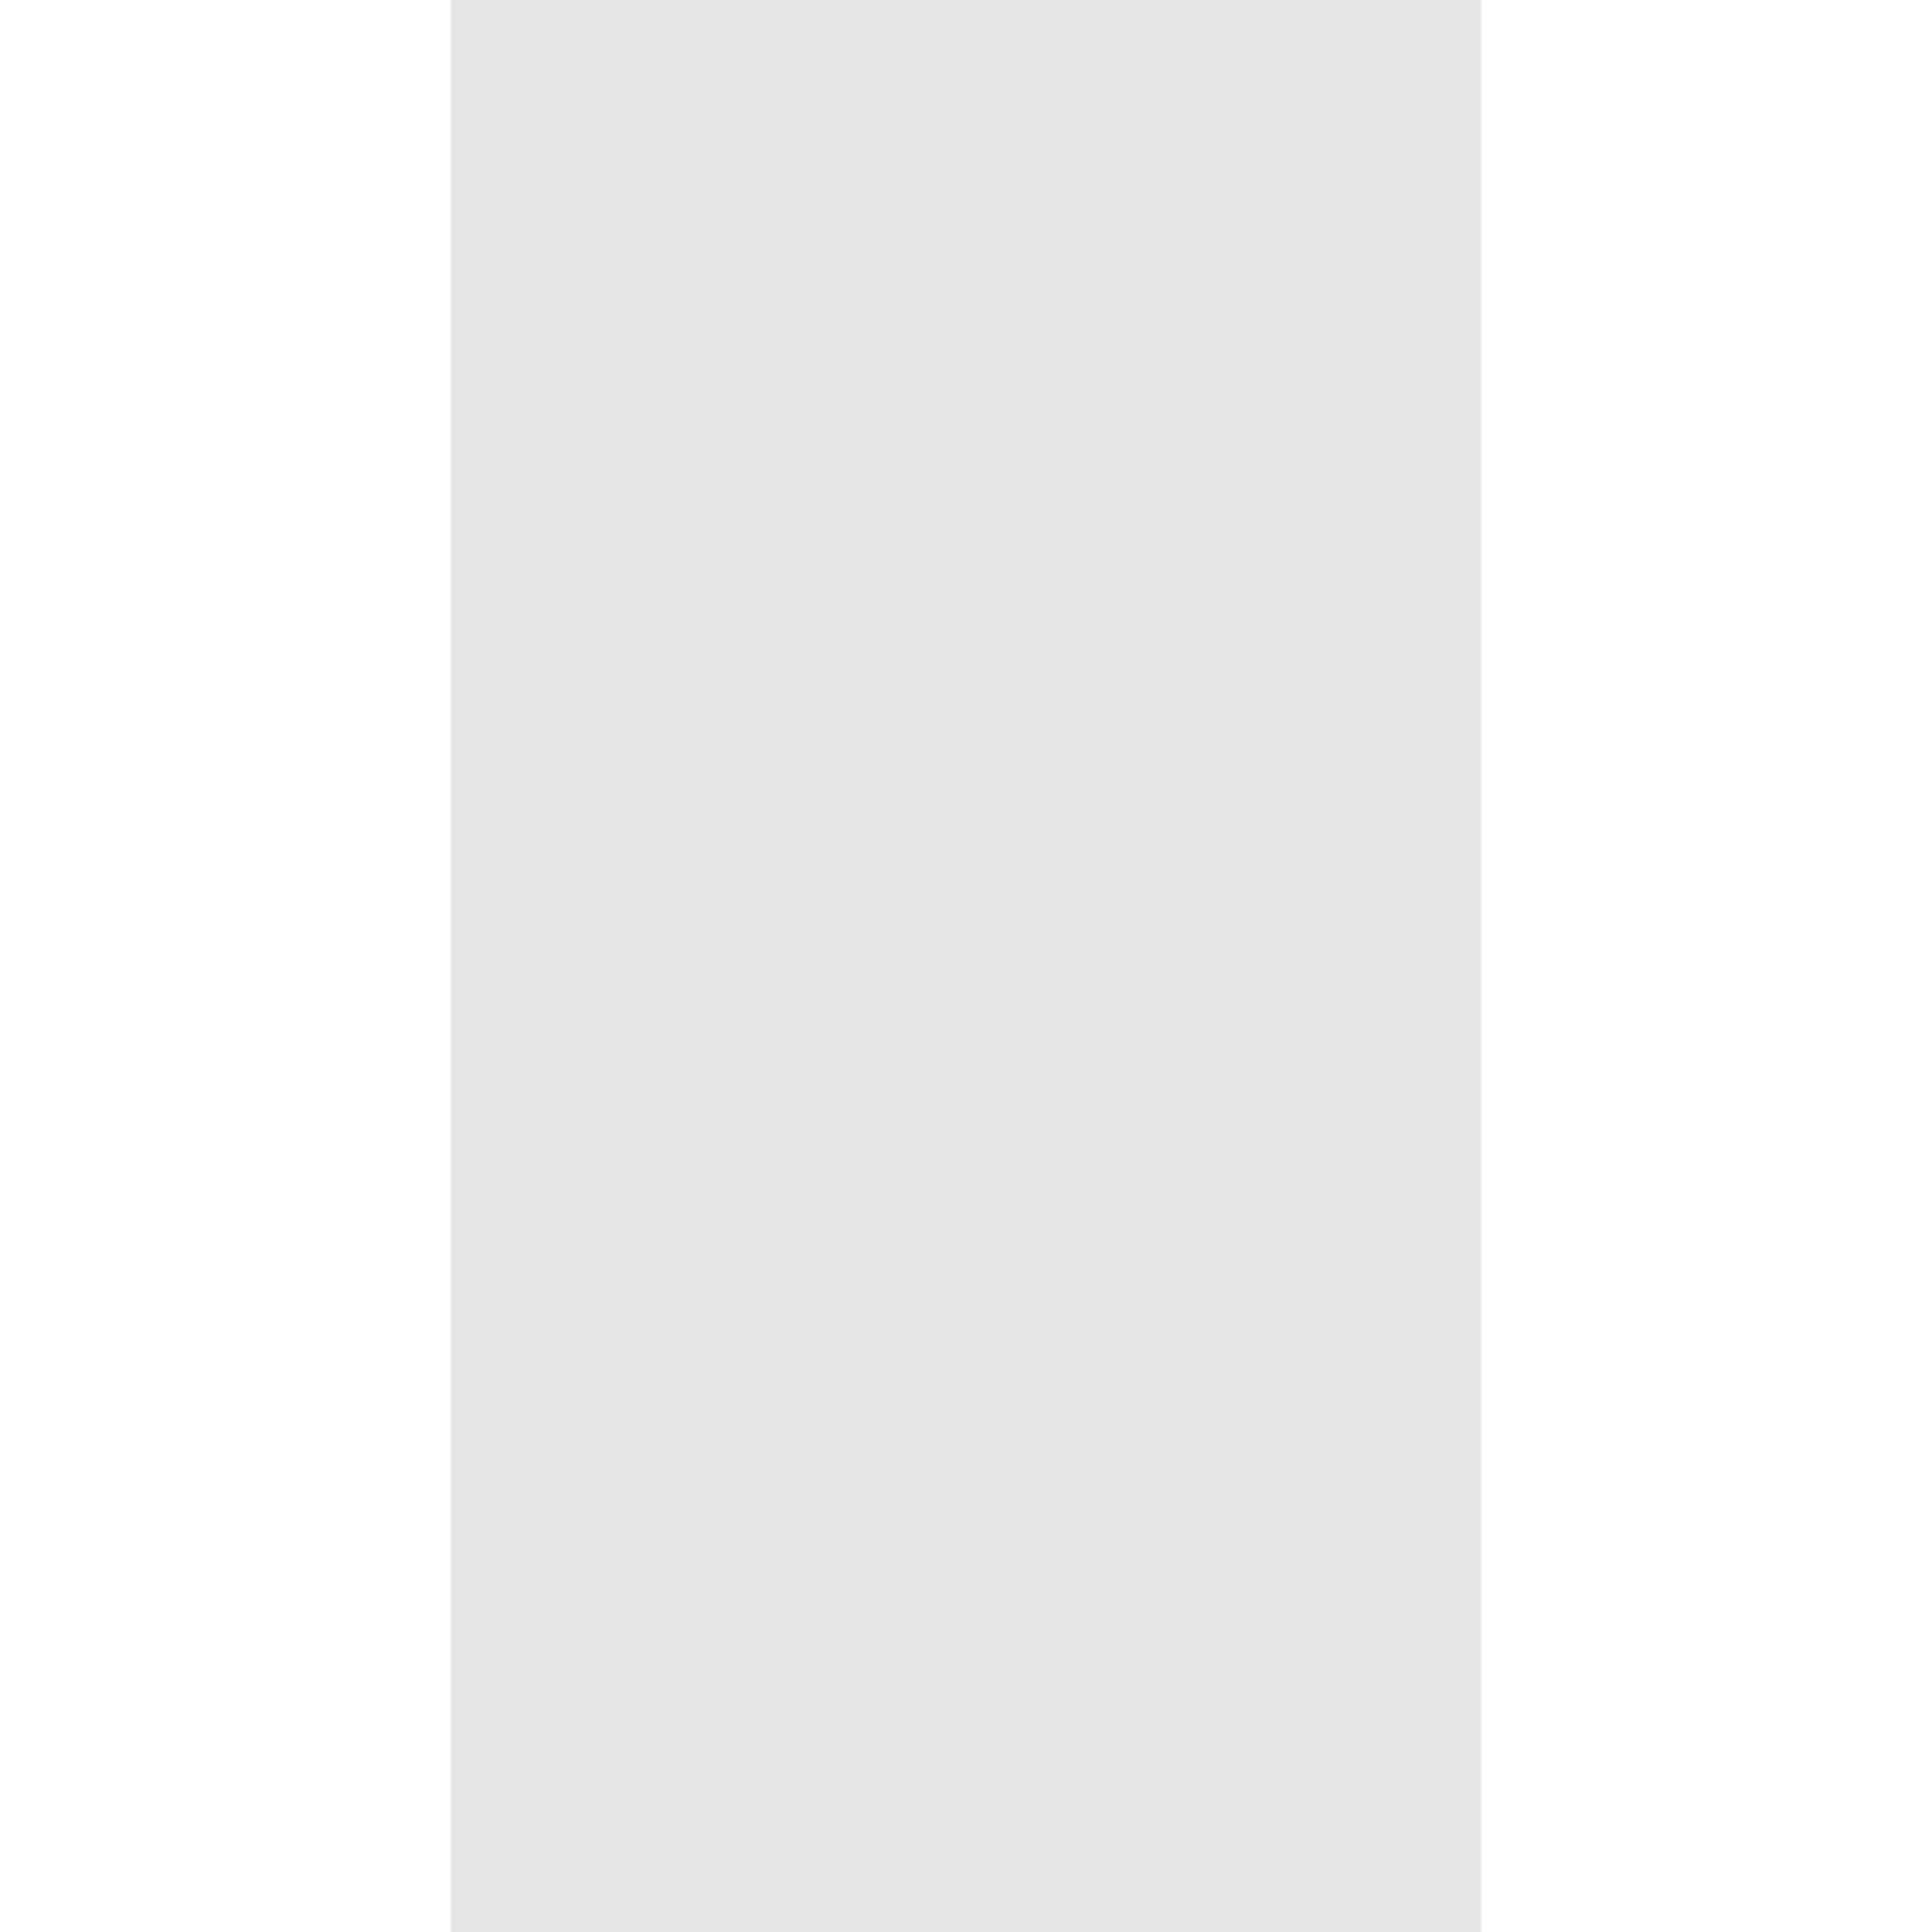
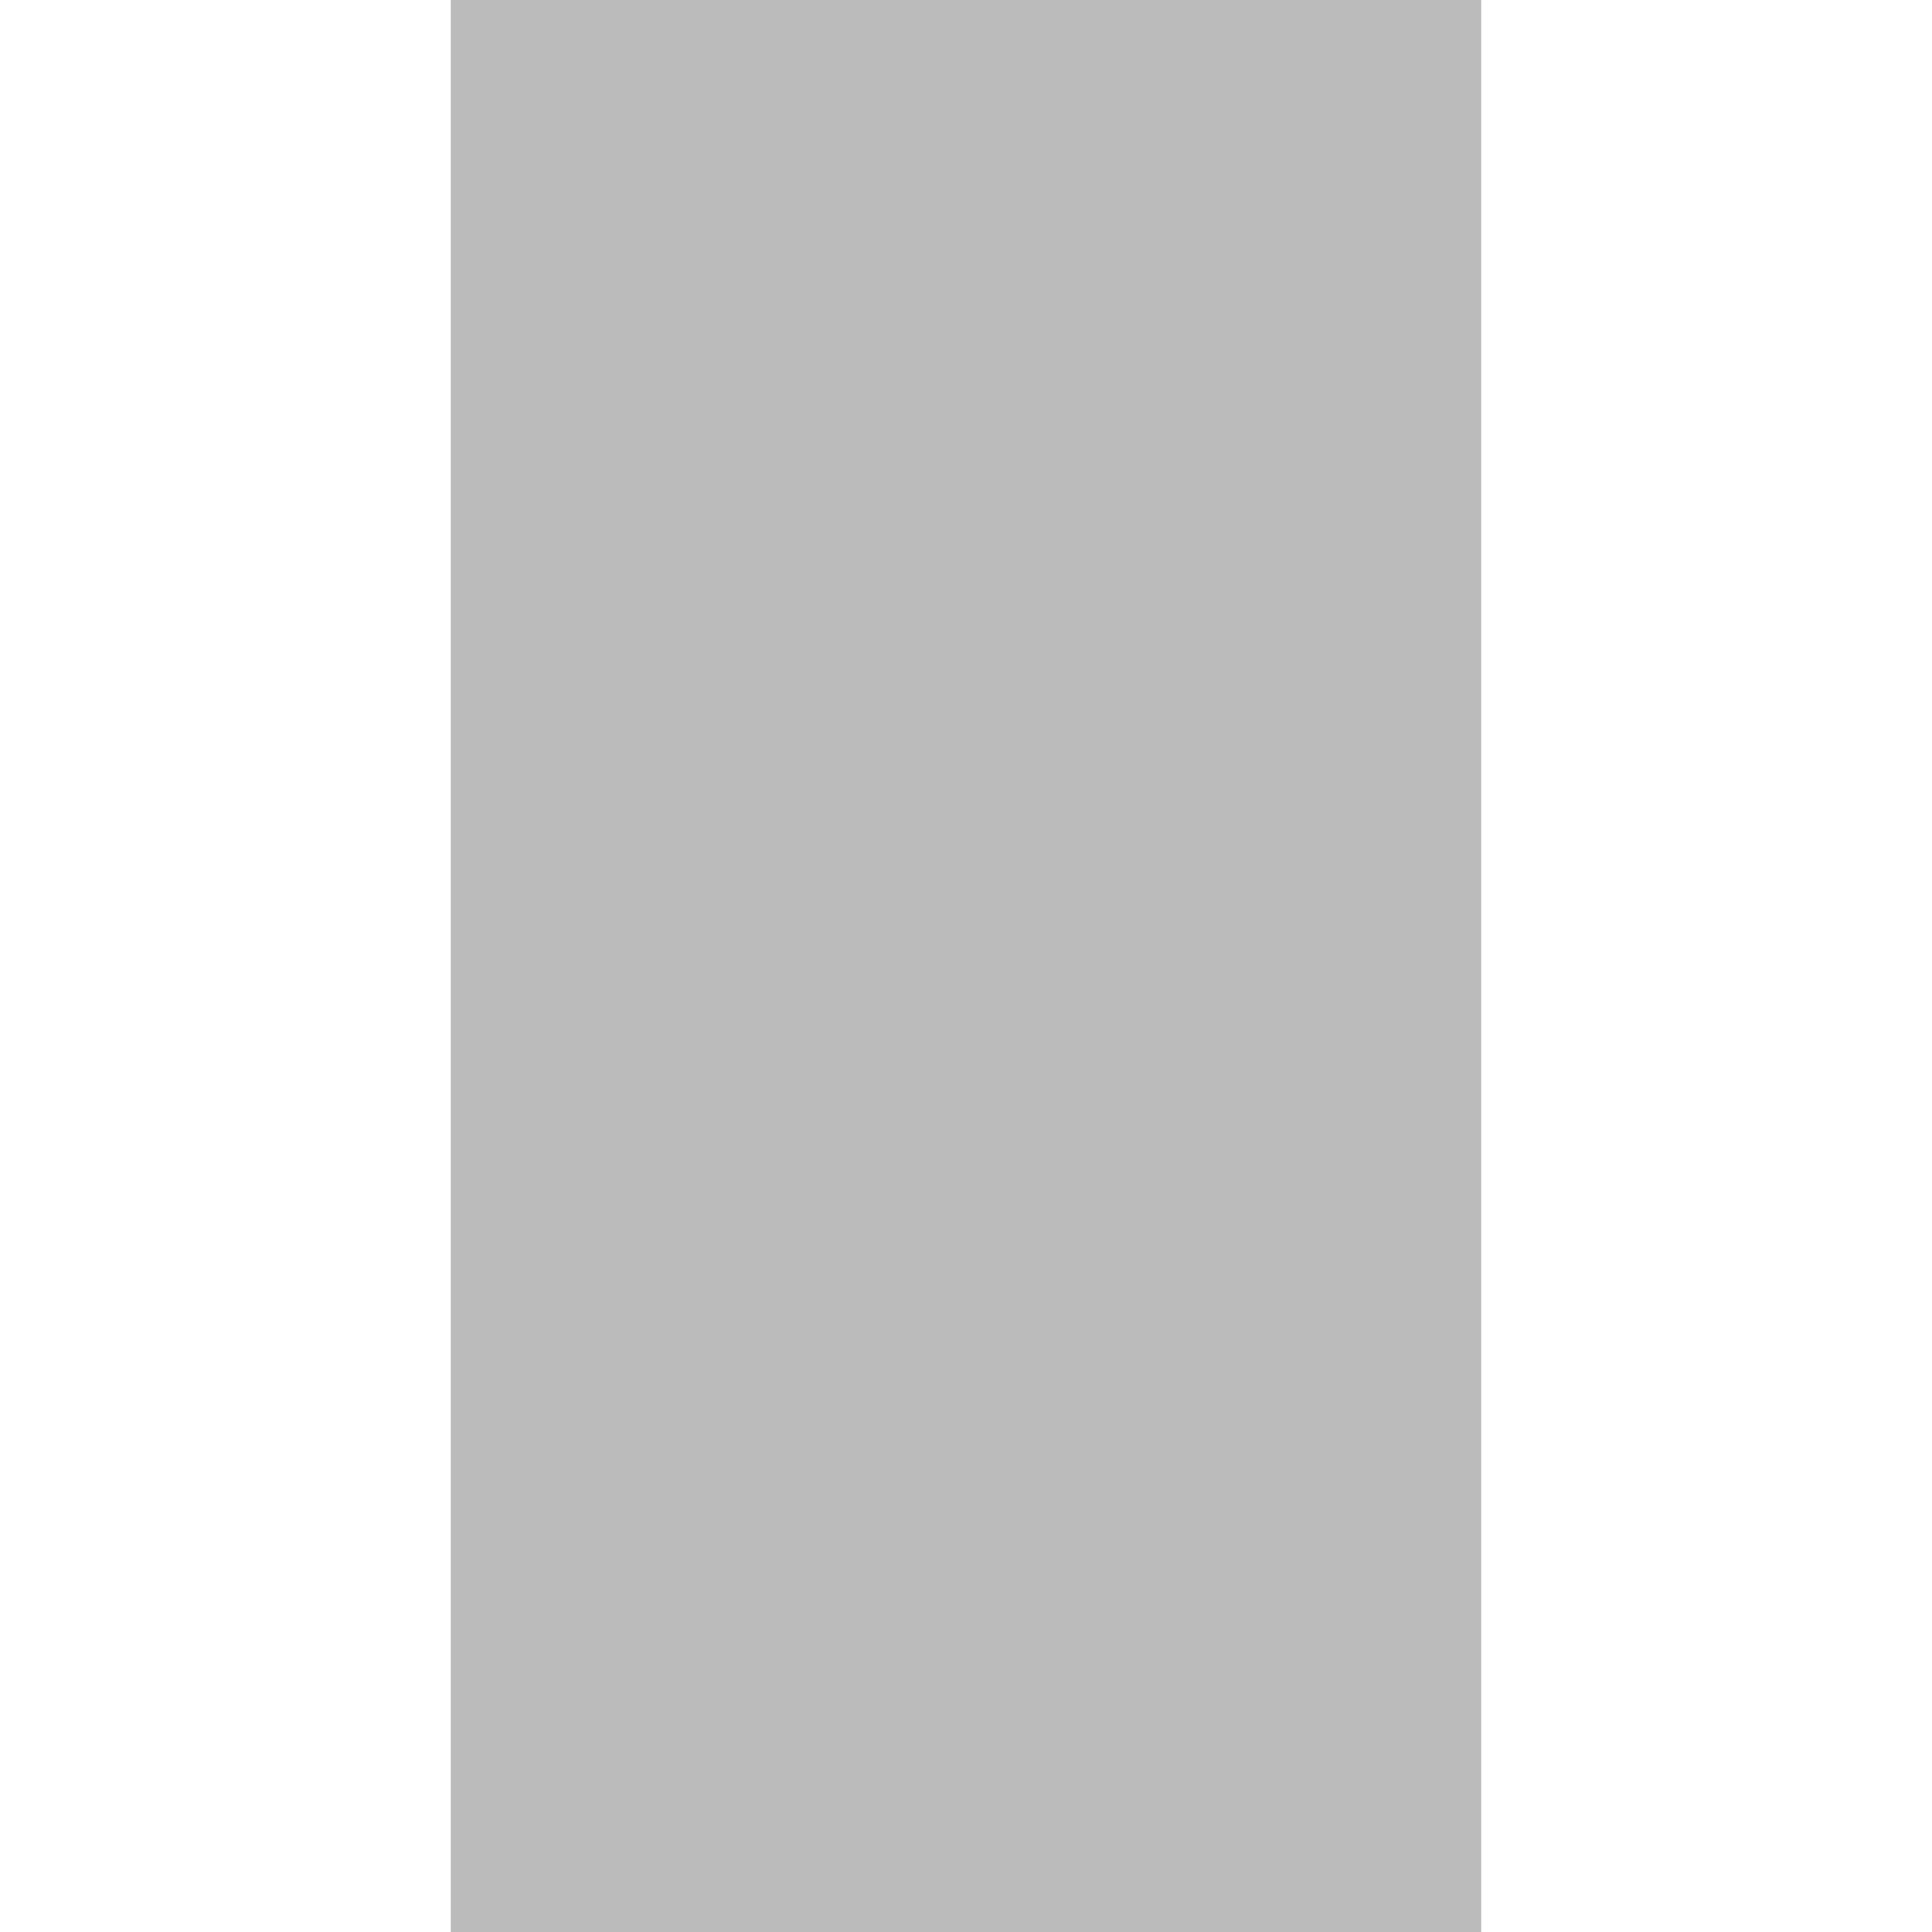
<svg xmlns="http://www.w3.org/2000/svg" version="1.1" id="レイヤー_1" x="0px" y="0px" viewBox="0 0 12 12" style="enable-background:new 0 0 12 12;" xml:space="preserve">
  <style type="text/css">
- 	.st0{fill:#E6E6E6;}
+ 	.st0{fill:#BBBBBB;}
</style>
  <rect x="2.8" y="0" class="st0" width="6.4" height="12" />
</svg>
